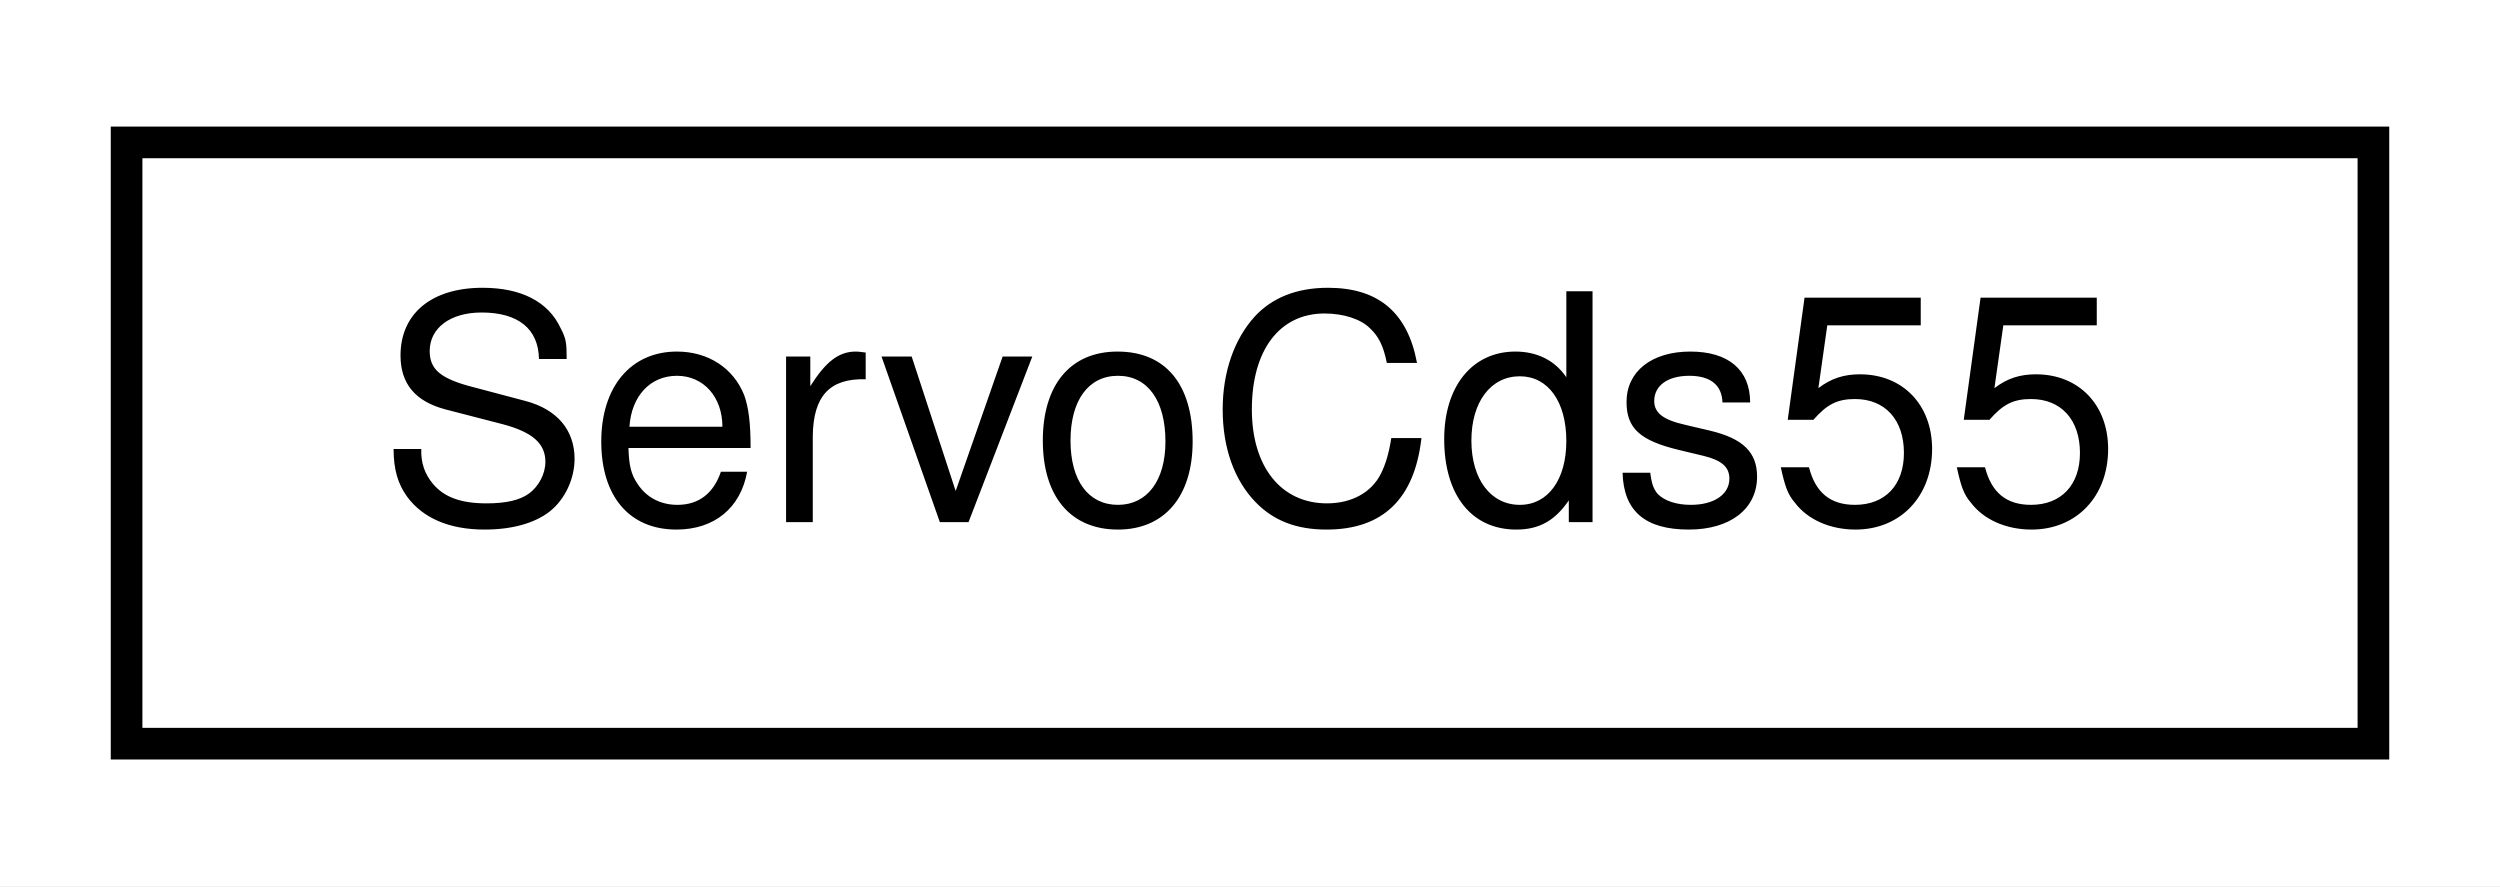
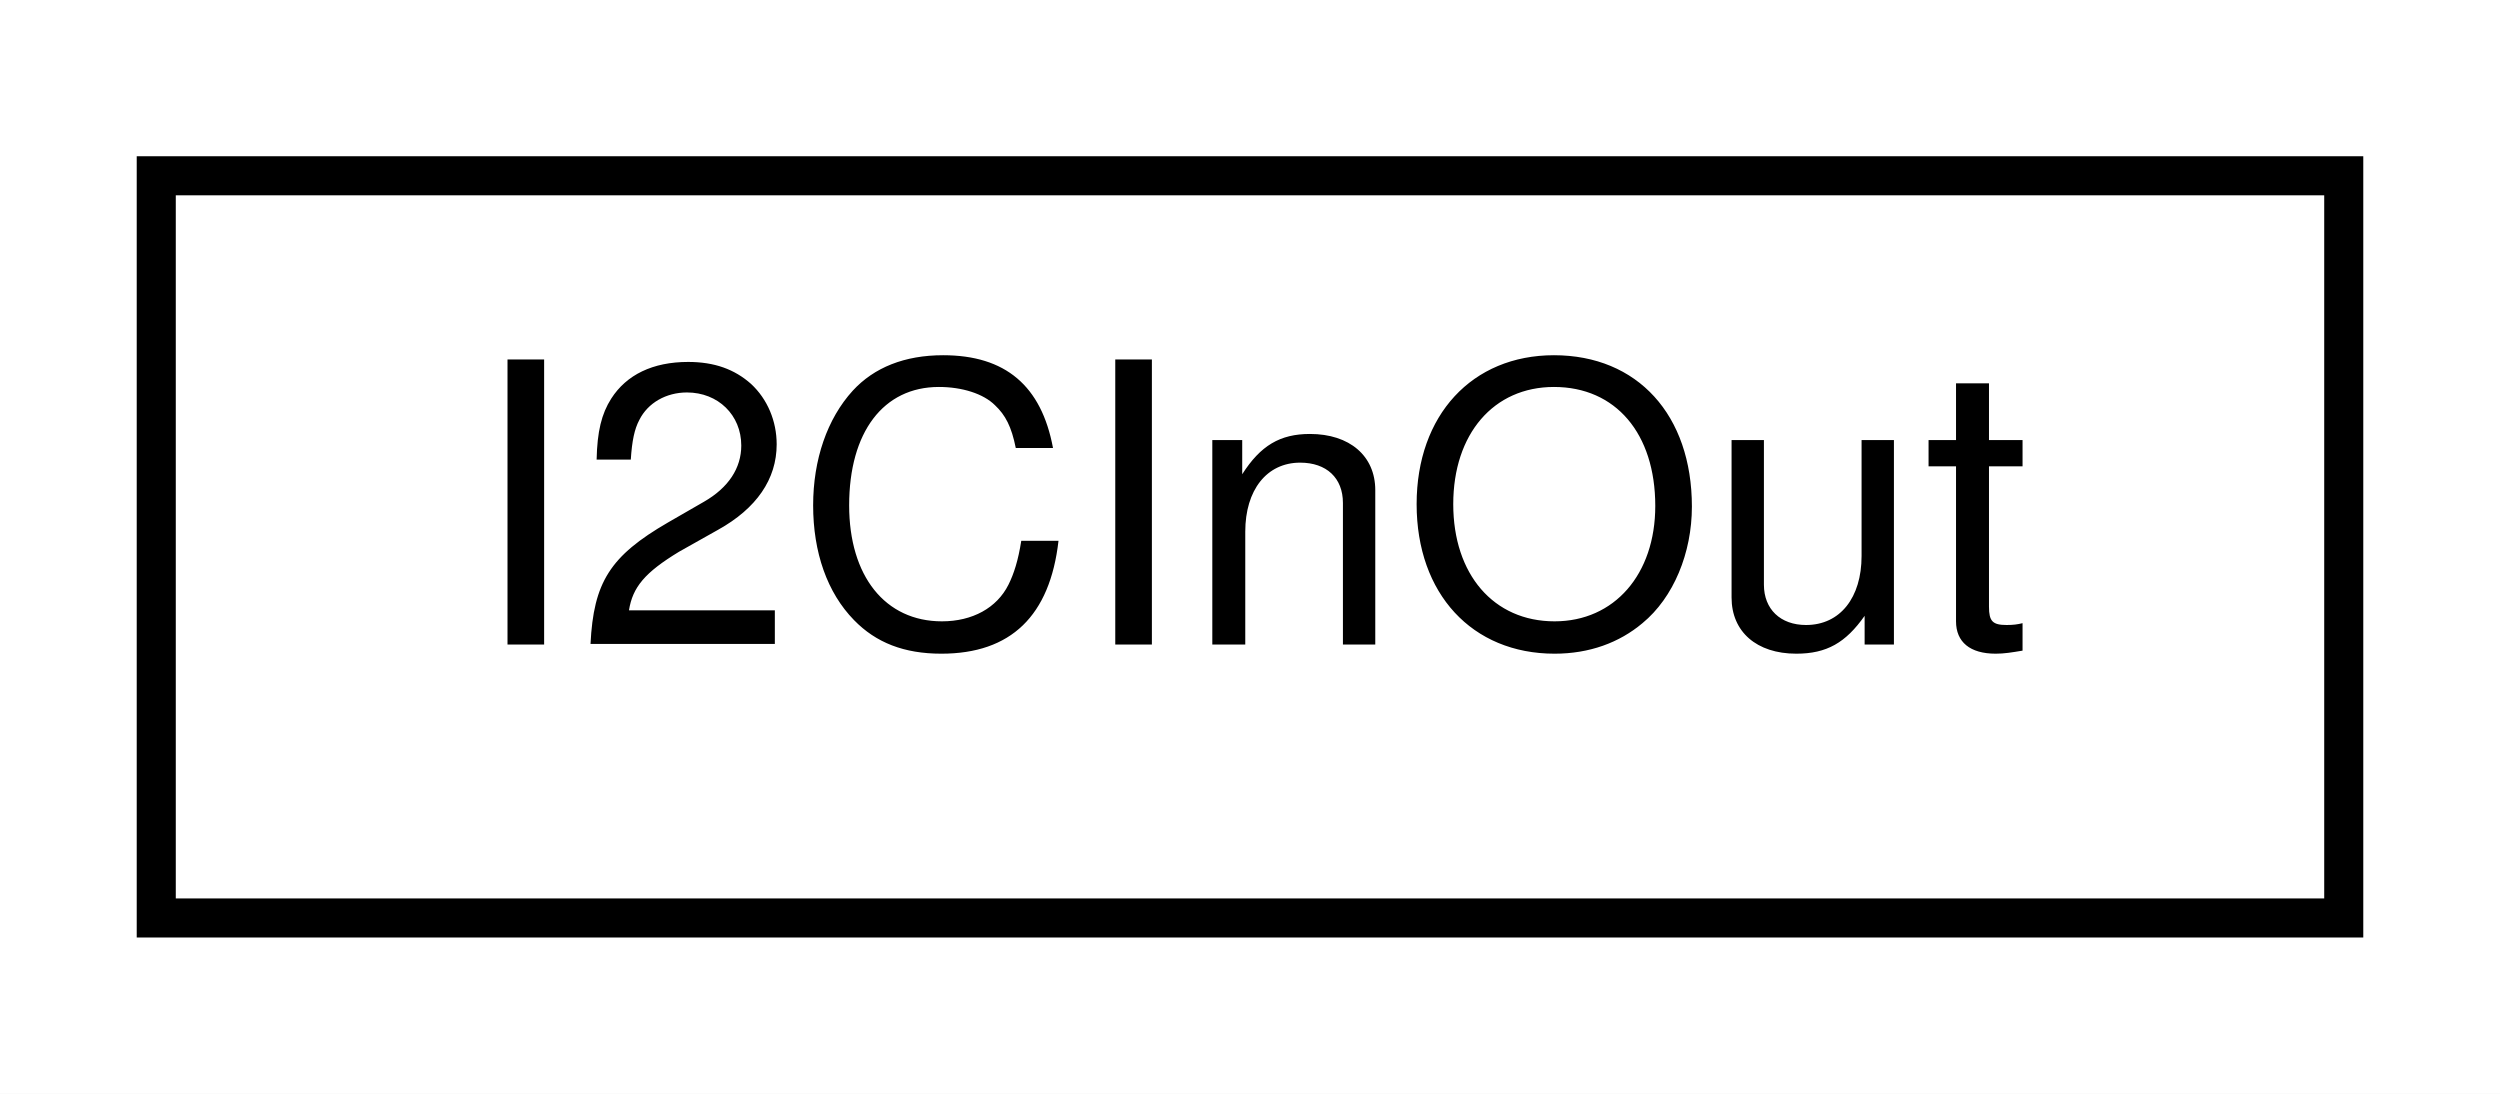
- <svg xmlns="http://www.w3.org/2000/svg" xmlns:xlink="http://www.w3.org/1999/xlink" width="79pt" height="28pt" viewBox="0.00 0.00 79.00 28.00">
+ <svg xmlns="http://www.w3.org/2000/svg" xmlns:xlink="http://www.w3.org/1999/xlink" width="64pt" height="28pt" viewBox="0.00 0.00 64.00 28.00">
  <g id="graph0" class="graph" transform="scale(1 1) rotate(0) translate(4 24)">
-     <polygon fill="white" stroke="none" points="-4,4 -4,-24 75,-24 75,4 -4,4" />
+     <polygon fill="white" stroke="none" points="-4,4 -4,-24 60,-24 60,4 -4,4" />
    <g id="node1" class="node">
      <g id="a_node1">
-         <a xlink:href="structServoCds55.html" target="_top" xlink:title="[SPI] This is used to communicate with the smart servo shield           Don't use manually ...">
-           <polygon fill="white" stroke="black" points="0,-0.5 0,-19.5 71,-19.5 71,-0.5 0,-0.5" />
-           <text text-anchor="middle" x="35.5" y="-7.5" font-family="Helvetica,sans-Serif" font-size="10.00">ServoCds55</text>
+         <a xlink:href="structI2CInOut.html" target="_top" xlink:title="[COPY&amp;PASTE] This is the I2CInOut ghost struct :D ">
+           <polygon fill="white" stroke="black" points="-3.55271e-15,-0.5 -3.55271e-15,-19.5 56,-19.5 56,-0.5 -3.55271e-15,-0.5" />
+           <text text-anchor="middle" x="28" y="-7.5" font-family="Helvetica,sans-Serif" font-size="10.00">I2CInOut</text>
        </a>
      </g>
    </g>
  </g>
</svg>
